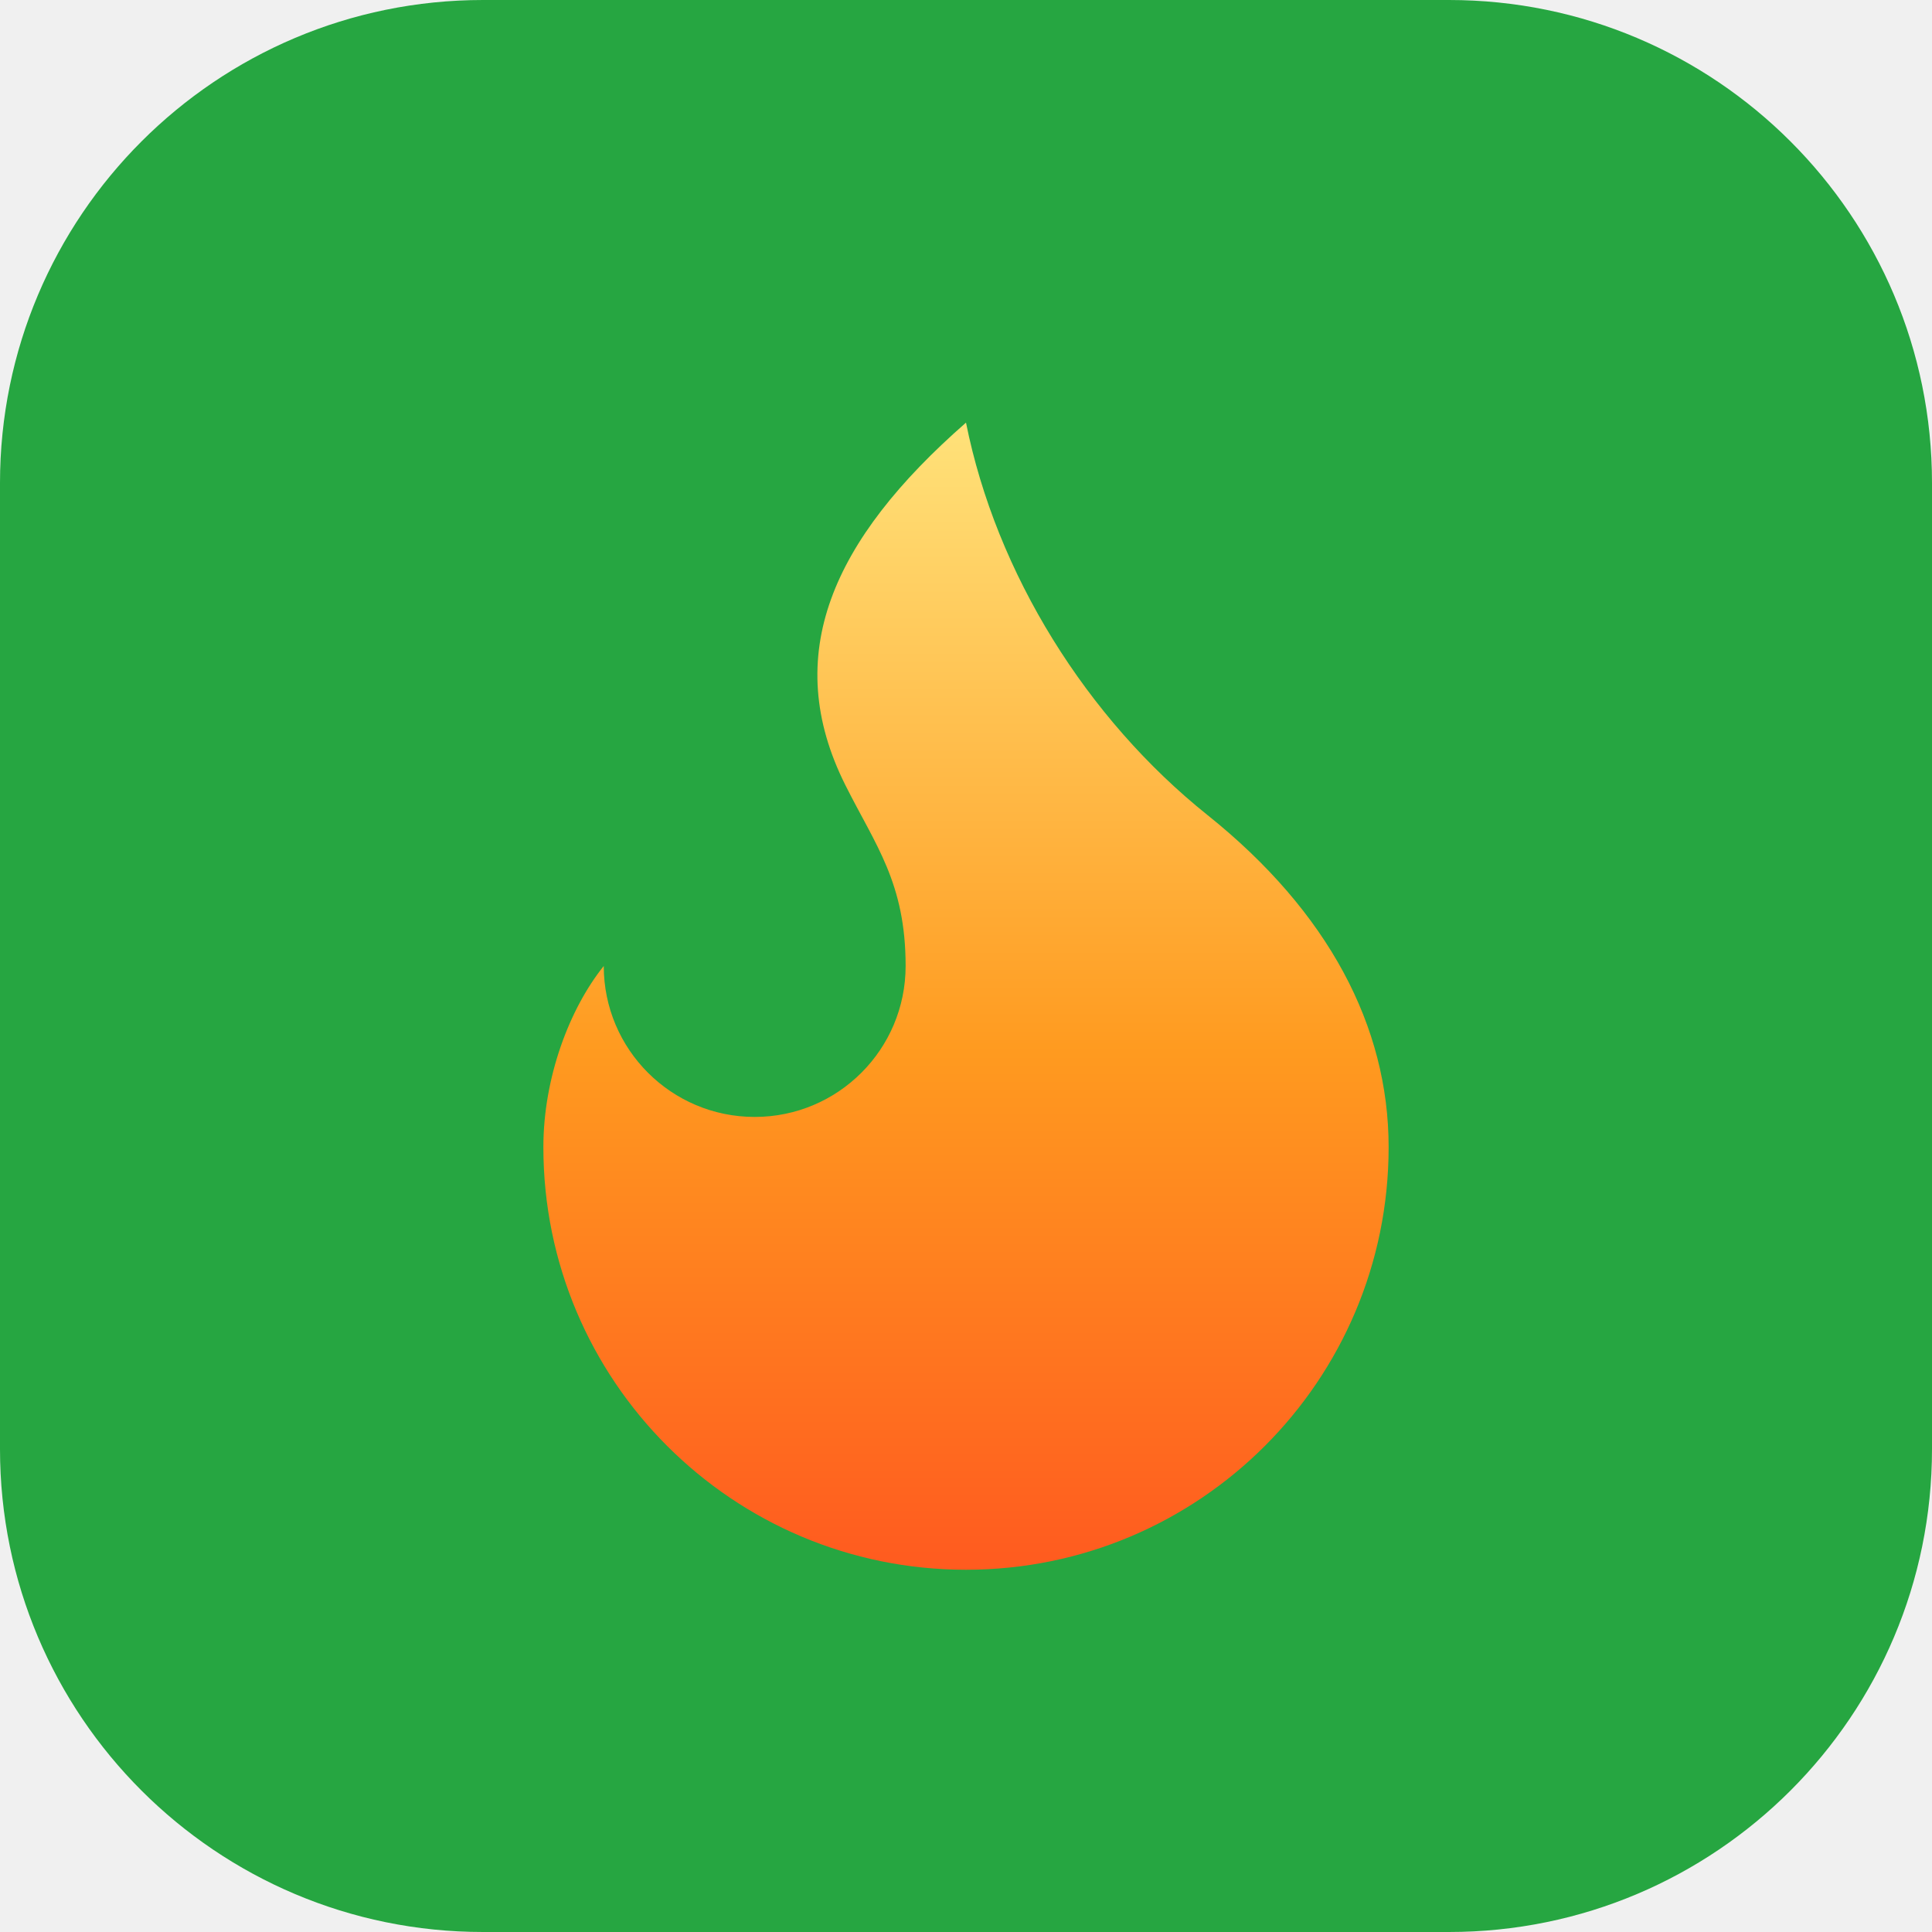
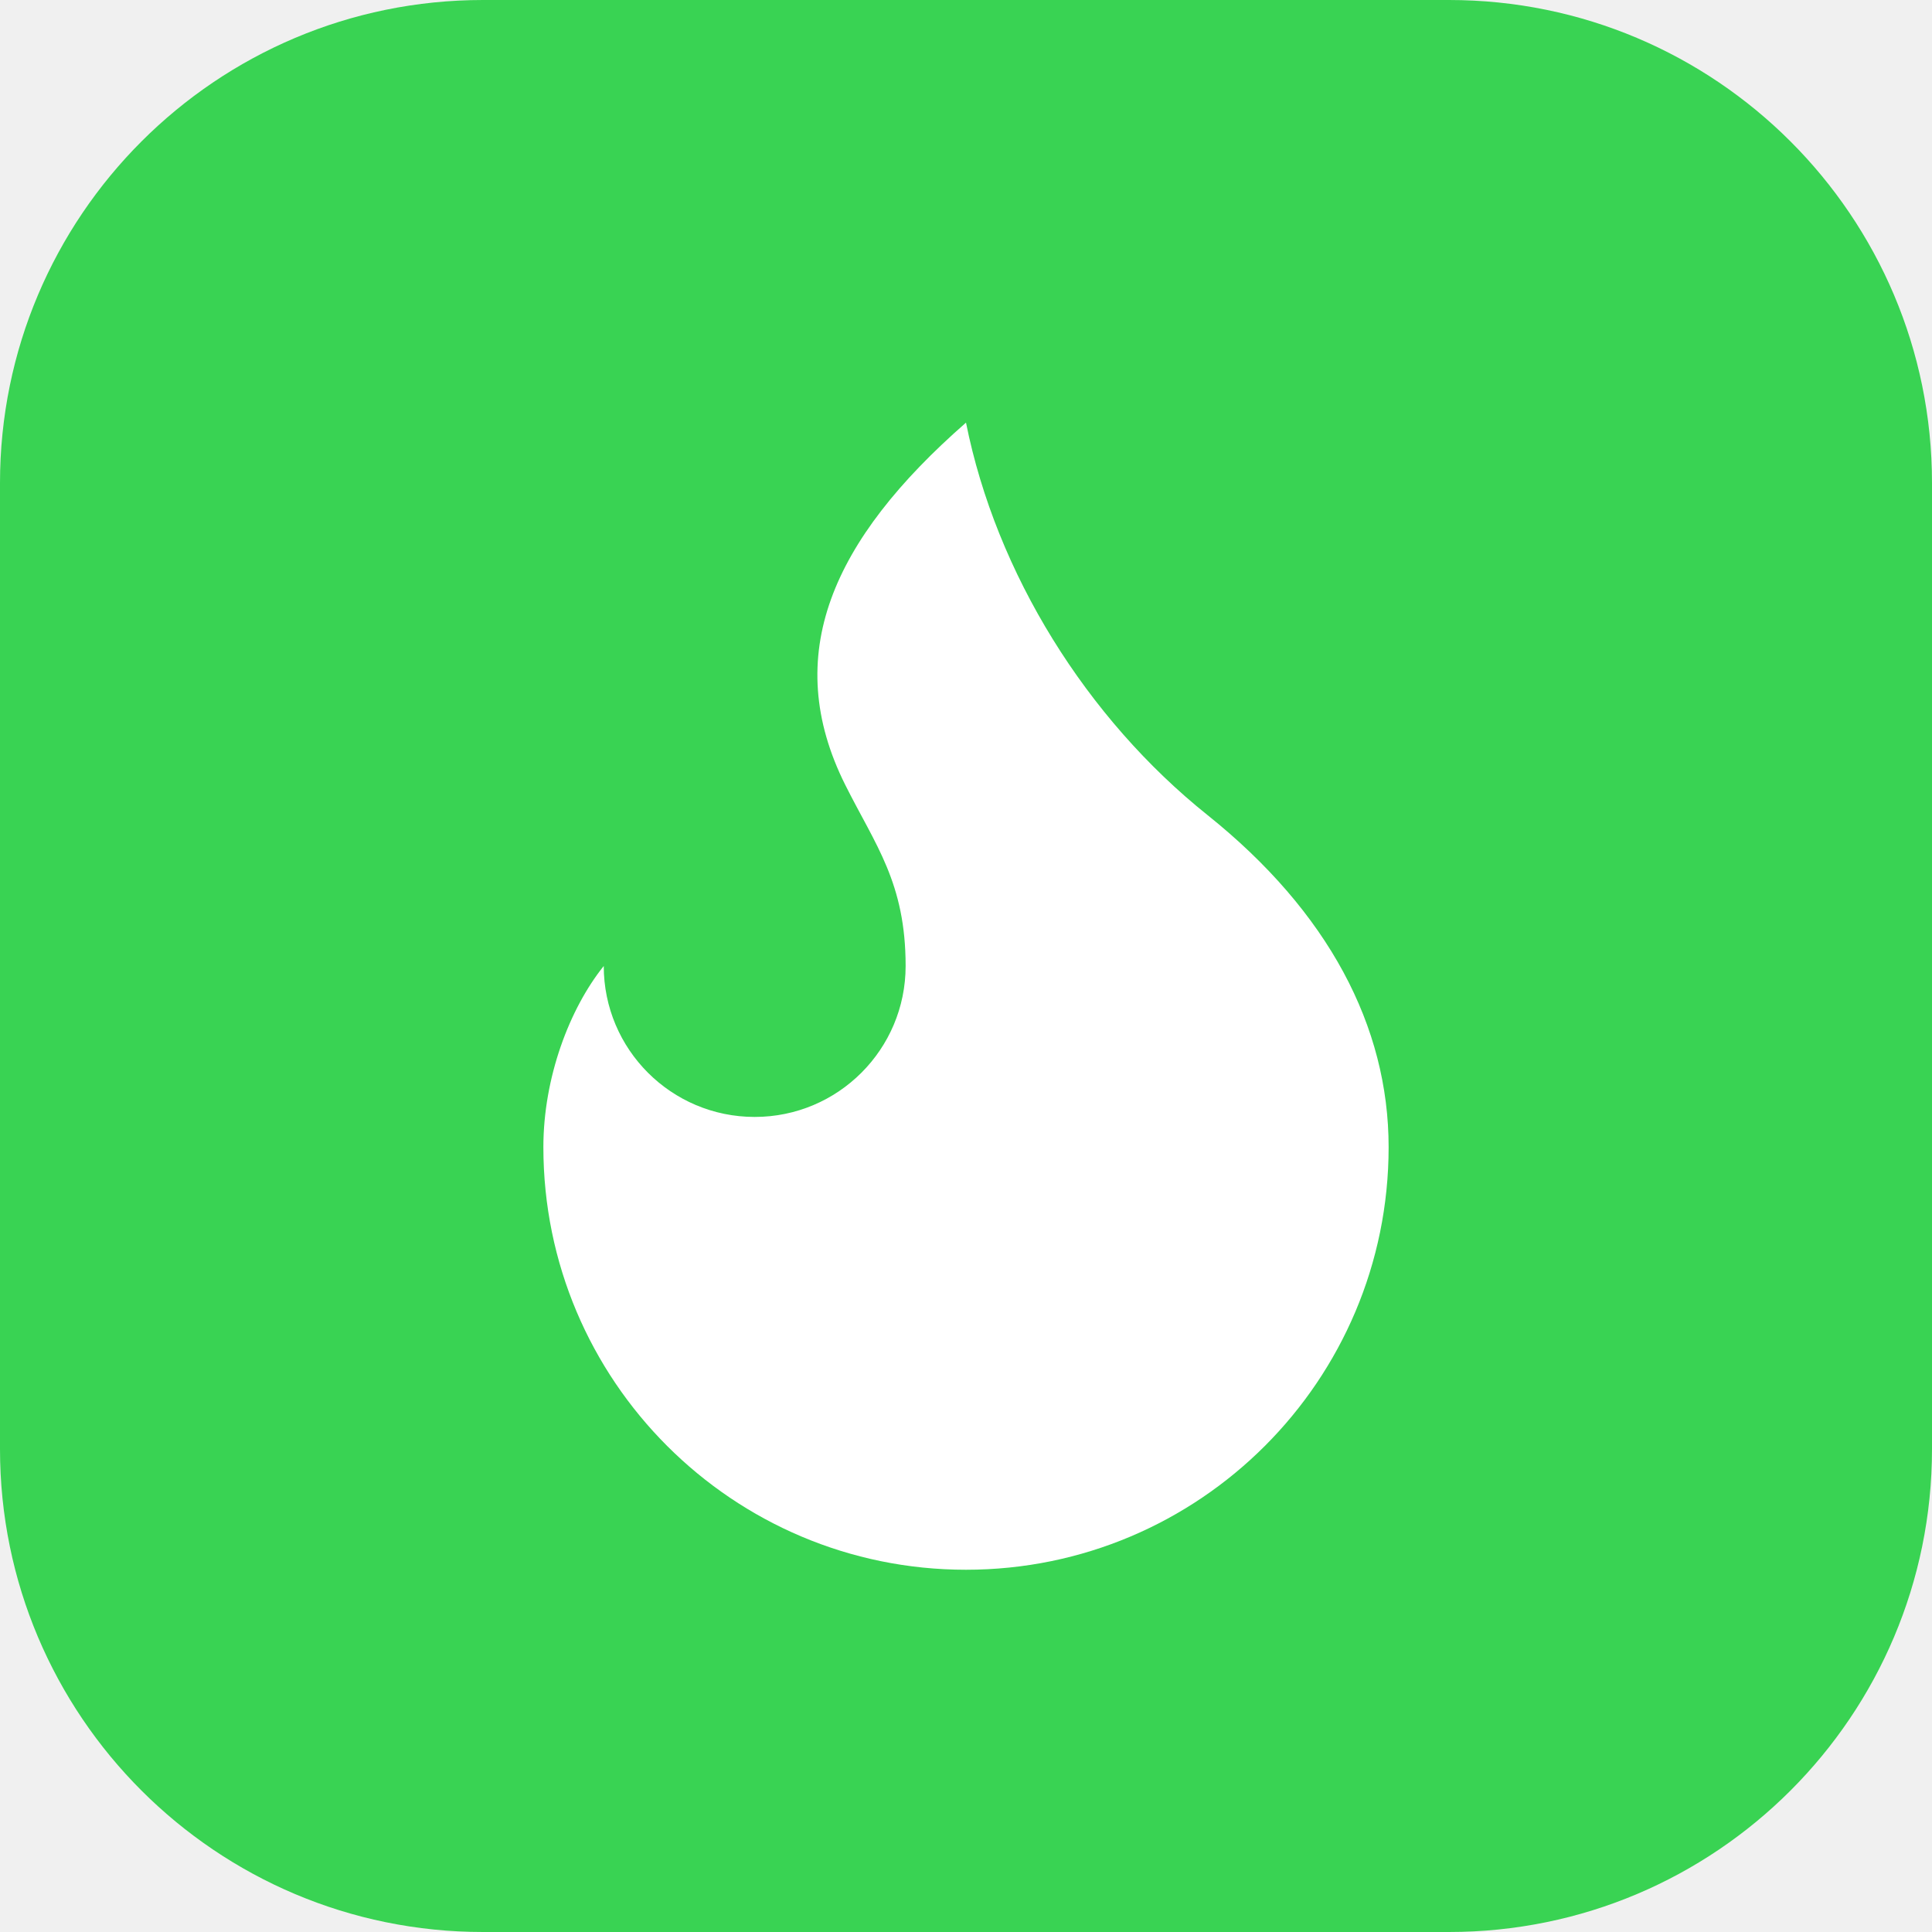
<svg xmlns="http://www.w3.org/2000/svg" viewBox="0 0 32 32" width="32" height="32">
-   <defs>
-     <linearGradient id="flame" x1="0" y1="0" x2="0" y2="1">
-       <stop offset="0" stop-color="#ffe27a" />
-       <stop offset="0.55" stop-color="#ff9a1f" />
-       <stop offset="1" stop-color="#ff5a1f" />
-     </linearGradient>
-   </defs>
-   <rect width="32" height="32" rx="8" fill="#26a641" />
-   <g transform="translate(4 4)" fill="url(#flame)">
+   <rect width="32" height="32" rx="8" fill="#39d353" />
+   <g transform="translate(4 4)" fill="#ffffff">
    <path d="M8.5 14.5A2.5 2.5 0 0 0 11 12c0-1.38-.5-2-1-3-1.072-2.143-.224-4.054 2-6 .5 2.5 2 4.9 4 6.5 2 1.6 3 3.5 3 5.5a7 7 0 1 1-14 0c0-1.153.433-2.294 1-3a2.5 2.5 0 0 0 2.5 2.5z" />
  </g>
</svg>
